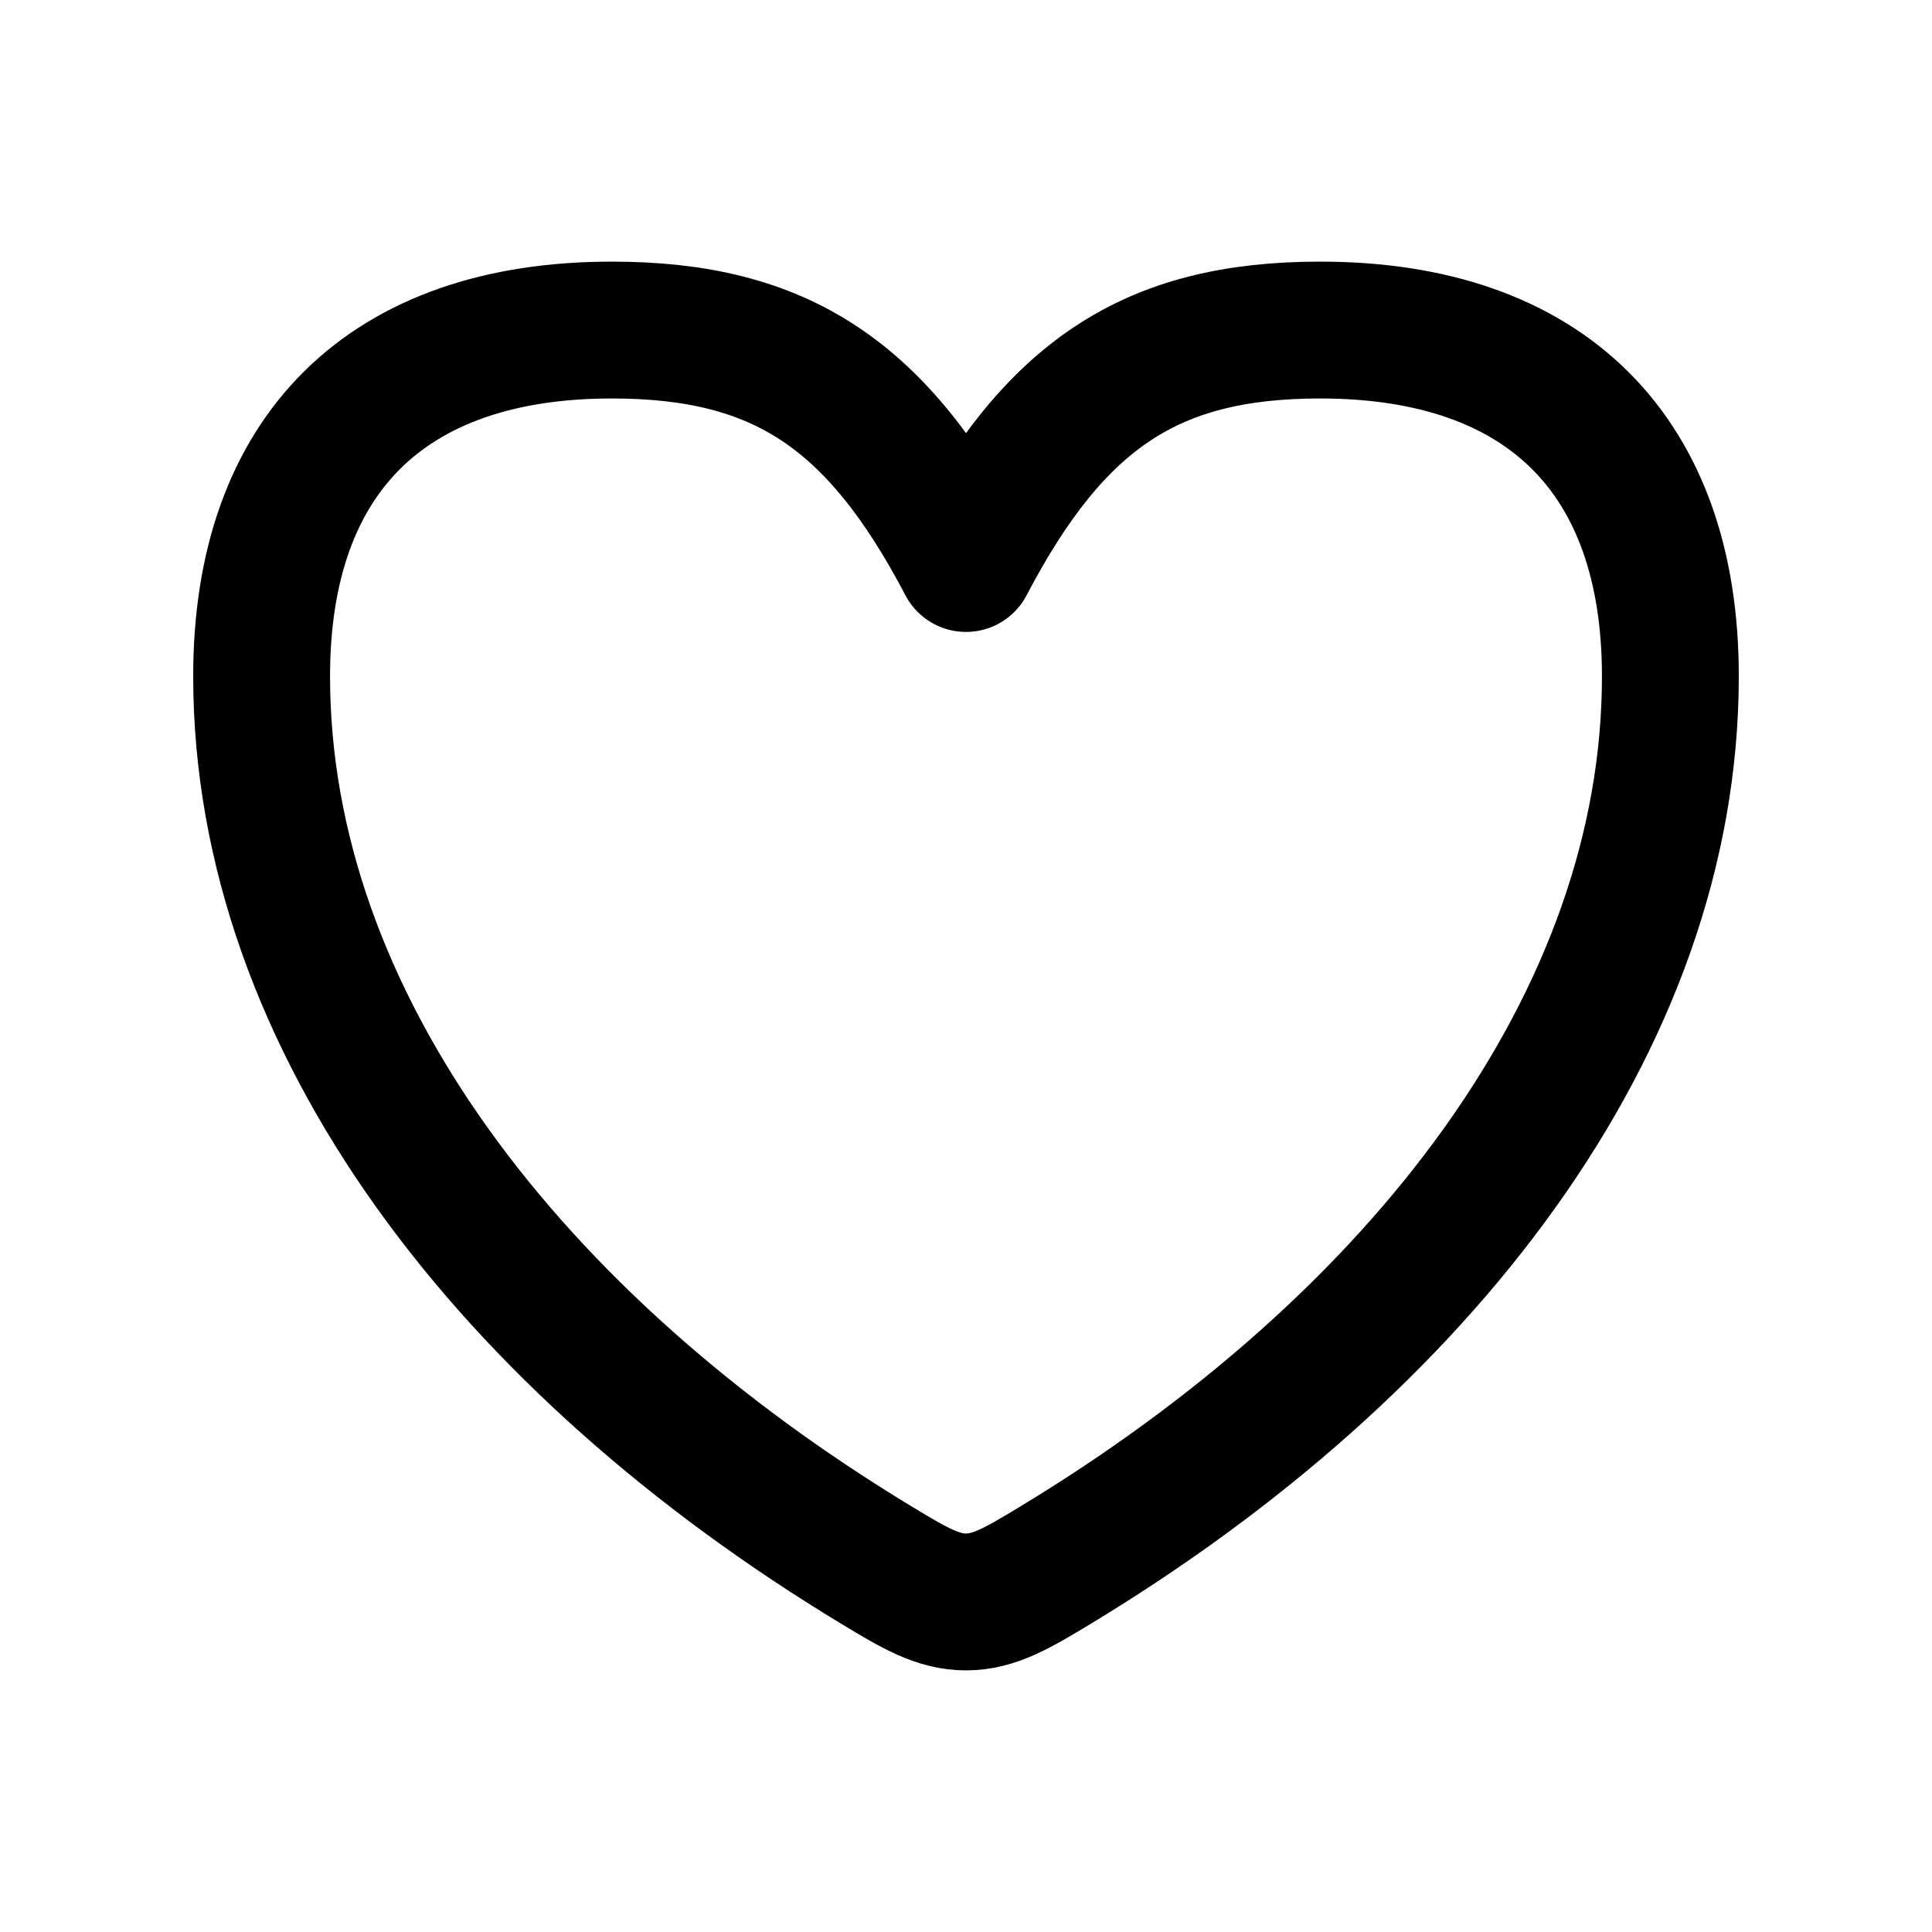
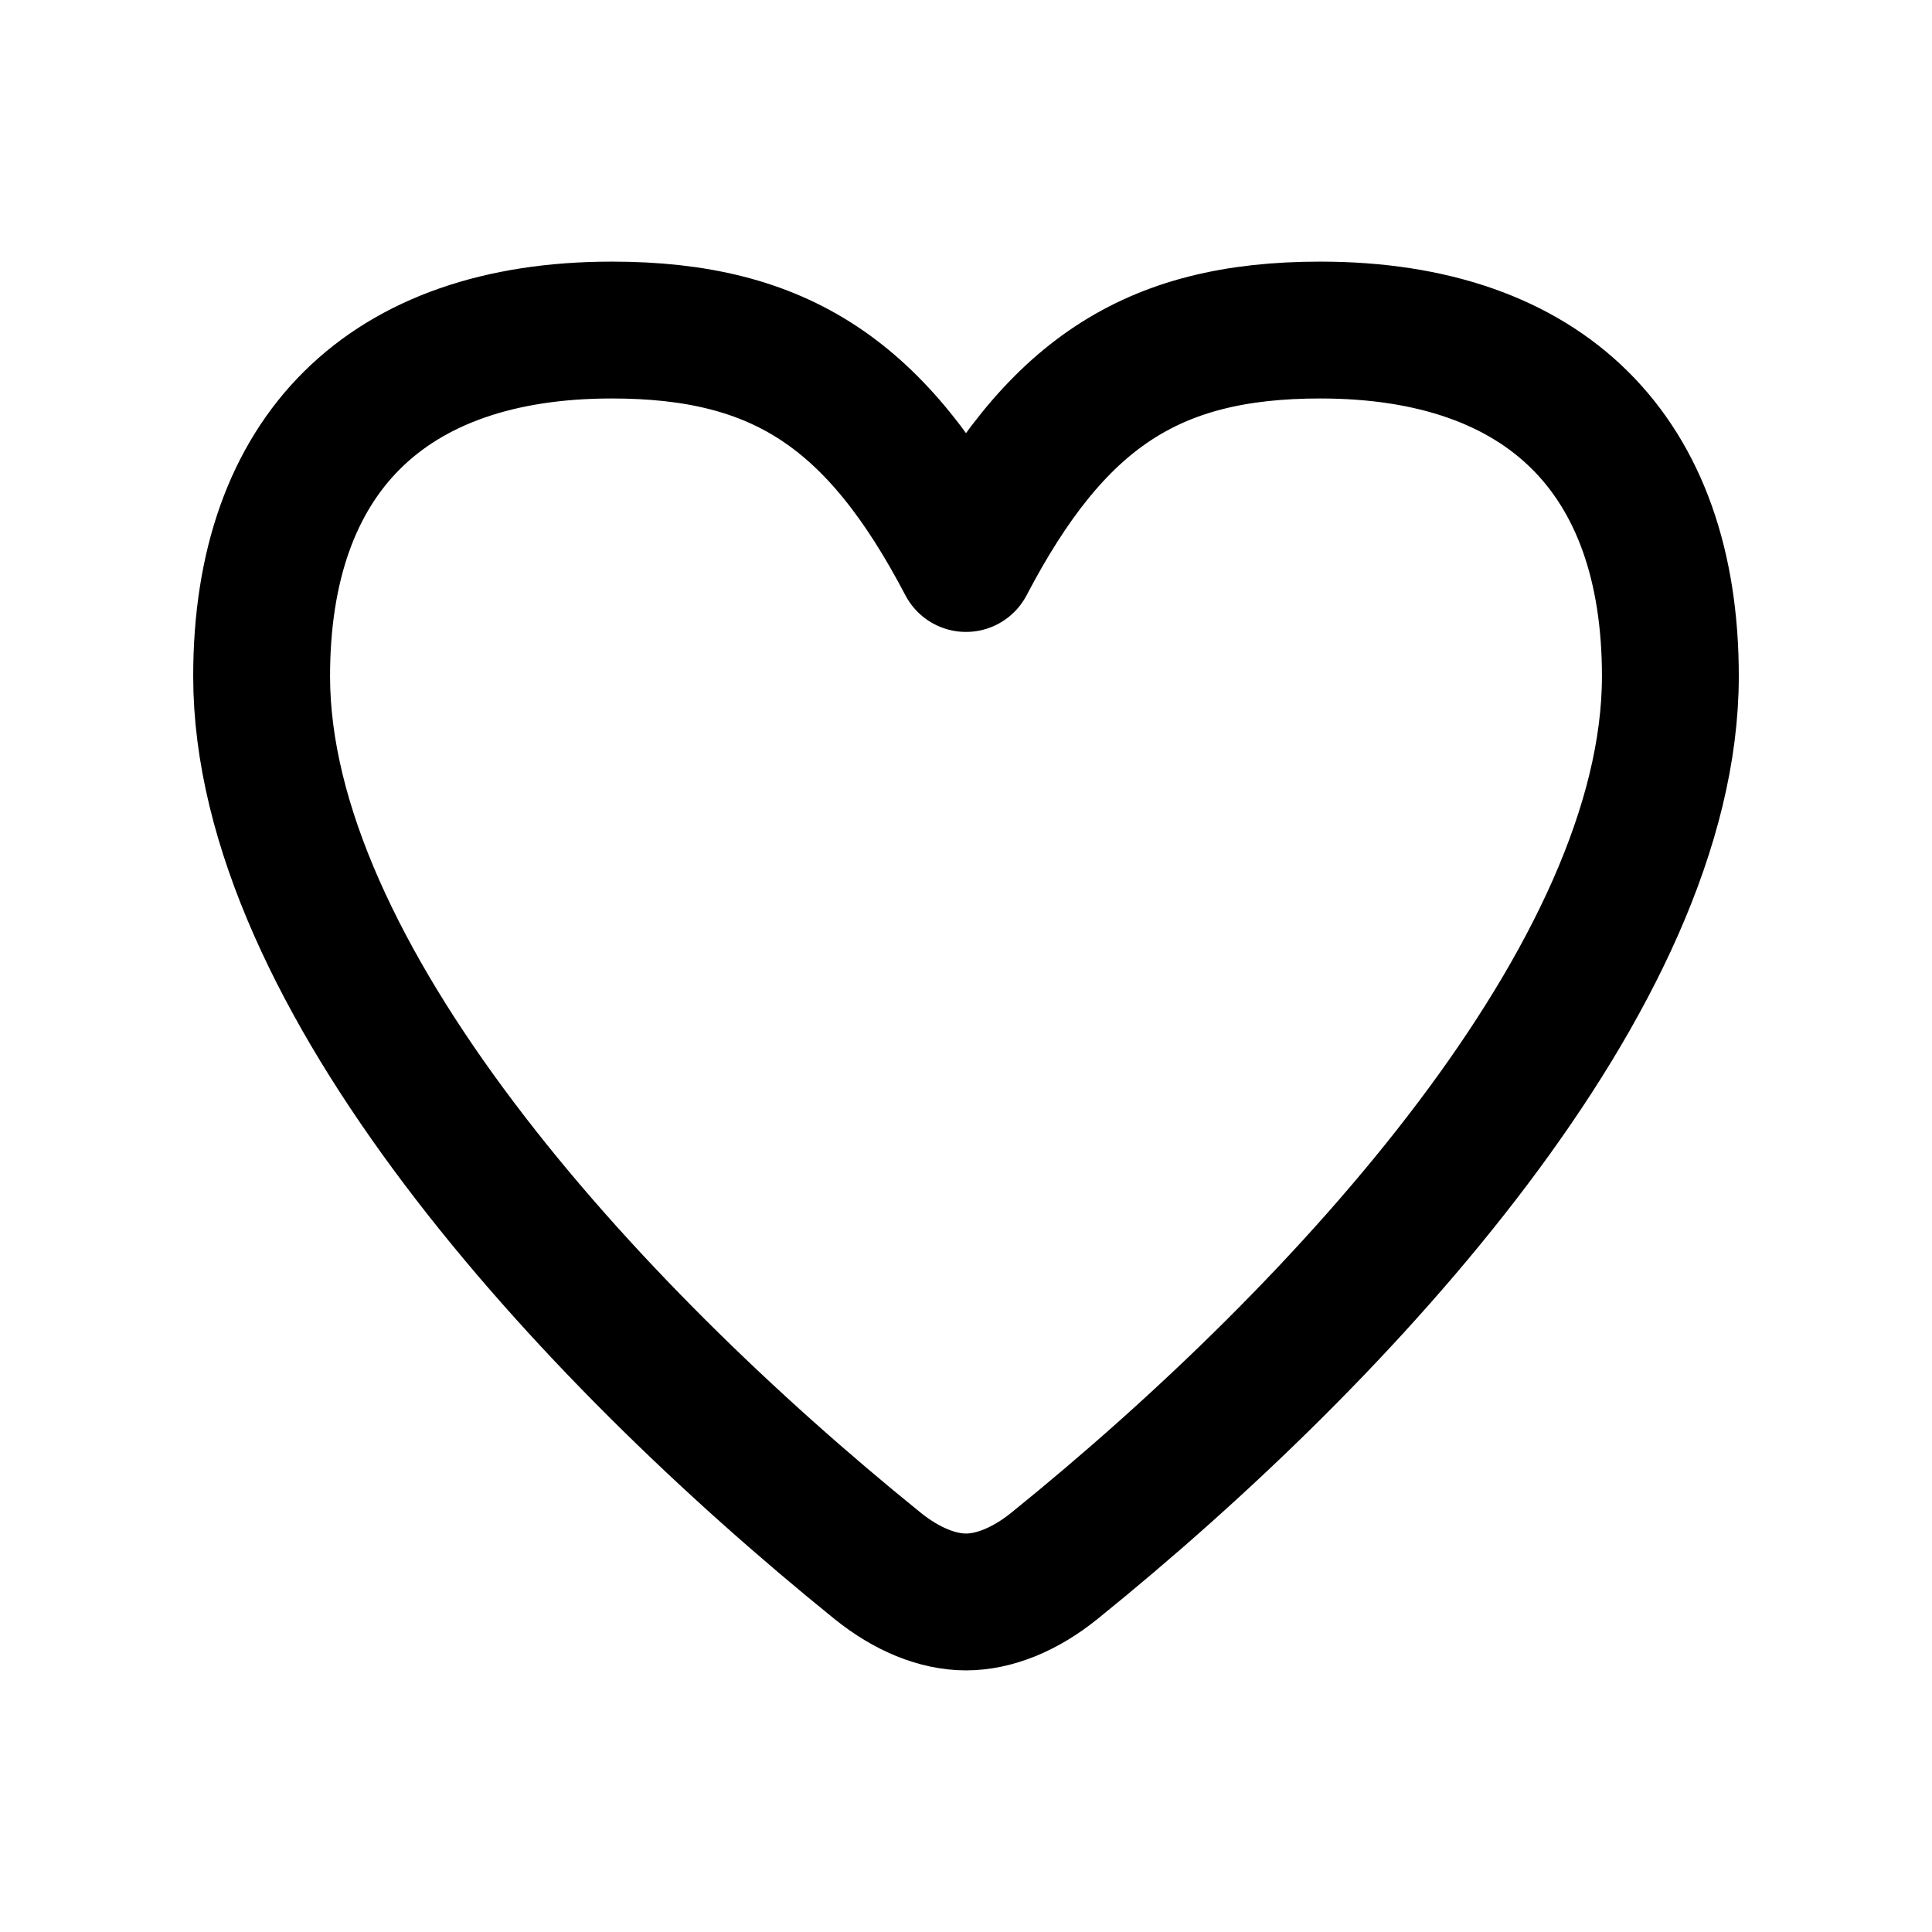
<svg xmlns="http://www.w3.org/2000/svg" viewBox="0 0 24 24" fill="none" stroke="currentColor" stroke-width="1.7" stroke-linecap="round" stroke-linejoin="round">
  <g data-part="body">
-     <path d="M12 7 C10.9 4.9 9.7 4.1 7.6 4.1 C4.8 4.1 3.25 5.65 3.25 8.4 C3.25 12.7 6.35 16.7 10.9 19.45 C11.355 19.725 11.65 19.9 12 19.9 C12.35 19.9 12.645 19.725 13.1 19.45 C17.65 16.7 20.75 12.7 20.75 8.4 C20.75 5.65 19.2 4.1 16.4 4.1 C14.3 4.1 13.1 4.9 12 7 Z" />
+     <path d="M12 7 C10.9 4.9 9.7 4.1 7.6 4.1 C4.8 4.1 3.25 5.65 3.25 8.4 C3.25 12.1 7.25 16.5 10.9 19.45 C11.265 19.745 11.65 19.9 12 19.9 C12.35 19.9 12.735 19.745 13.1 19.45 C16.75 16.5 20.75 12.1 20.75 8.4 C20.75 5.65 19.2 4.1 16.4 4.1 C14.3 4.1 13.1 4.9 12 7 Z" />
  </g>
</svg>
